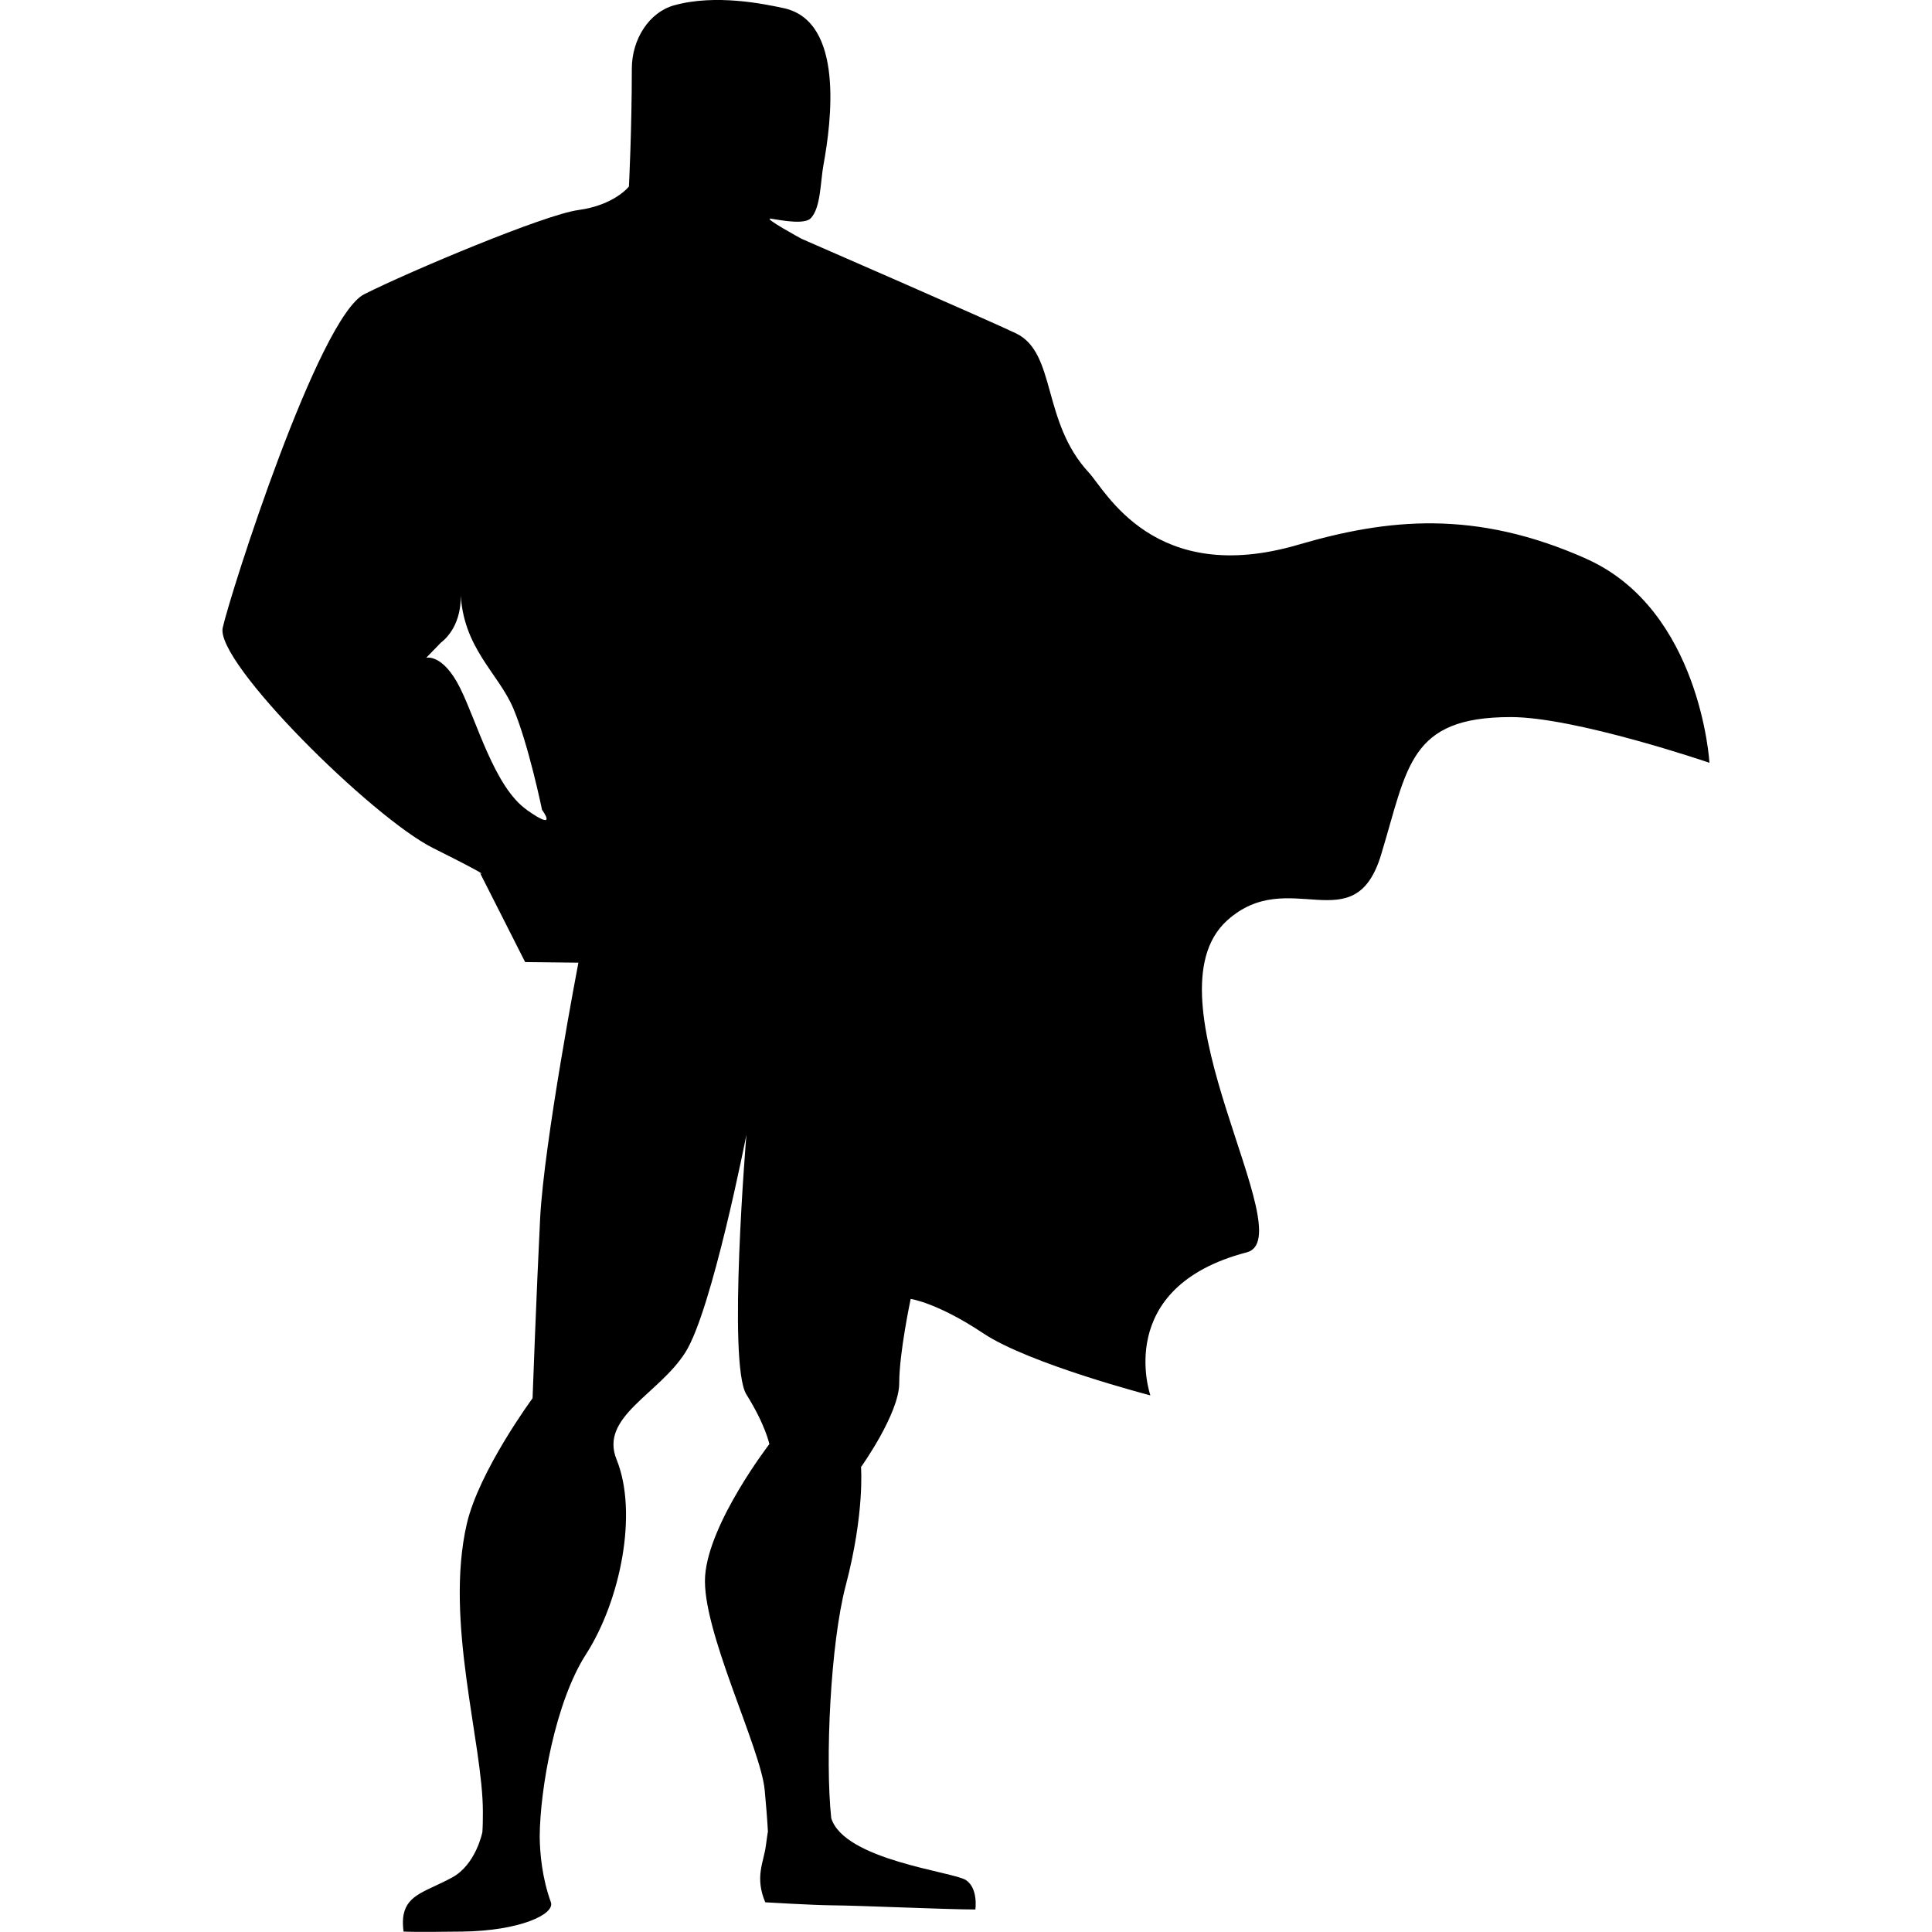
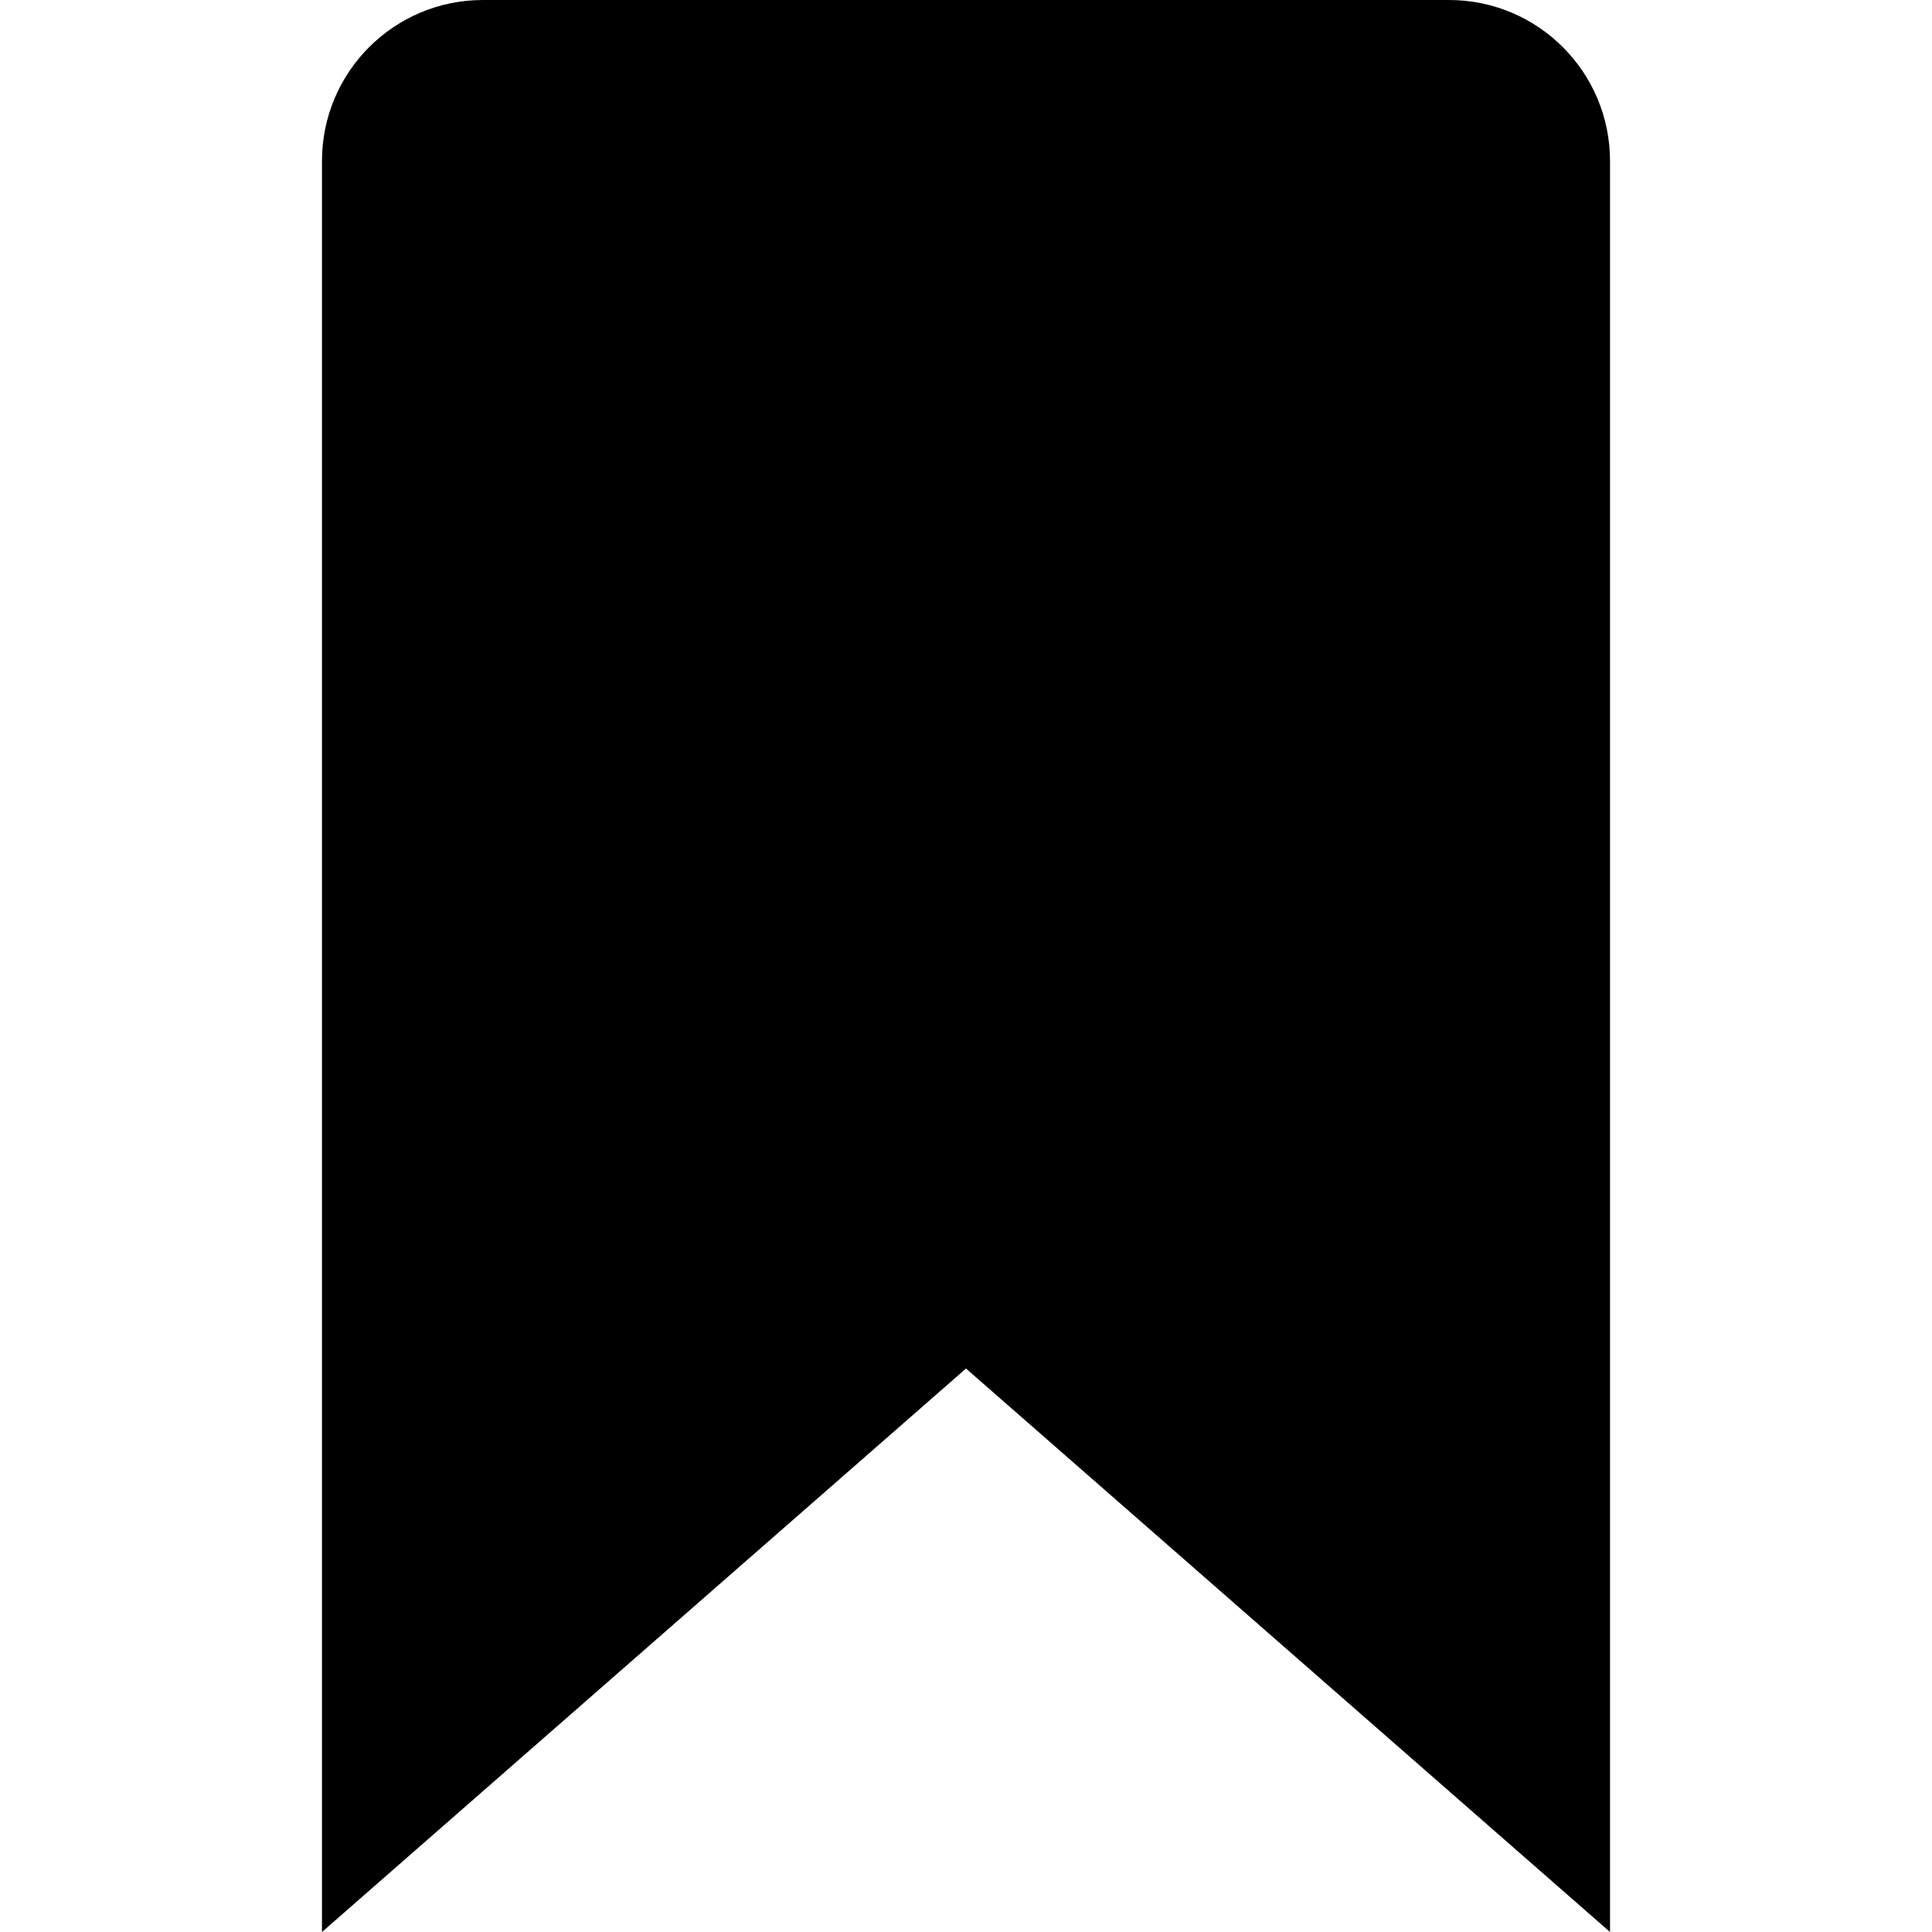
- <svg xmlns="http://www.w3.org/2000/svg" version="1.1" width="32" height="32" id="svg2996">
-   <defs id="defs2998" />
-   <g id="layer1">
-     <g transform="translate(-16.74289,-48.20443)" id="g15" />
-     <g transform="translate(-16.74289,-48.20443)" id="g23" />
-     <g transform="translate(-16.74289,-48.20443)" id="g39" />
-     <path d="m 26.277,9.256 c -1.845,-0.823 -3.298,-0.666 -4.776,-0.233 -2.388,0.699 -3.189,-0.898 -3.465,-1.194 -0.786,-0.845 -0.536,-1.983 -1.207,-2.307 -0.411,-0.199 -3.551,-1.566 -3.551,-1.566 0,0 -0.661,-0.358 -0.509,-0.334 0.218,0.036 0.564,0.097 0.663,-0.01 0.165,-0.181 0.155,-0.599 0.208,-0.885 0.127,-0.696 0.351,-2.373 -0.659,-2.592 -0.324,-0.07 -1.127,-0.238 -1.815,-0.047 -0.412,0.113 -0.701,0.559 -0.701,1.05 0,1.013 -0.048,1.951 -0.048,1.951 0,0 -0.237,0.308 -0.838,0.39 -0.565,0.077 -2.785,1.012 -3.544,1.393 -0.759,0.379 -2.219,4.955 -2.346,5.525 -0.127,0.57 2.474,3.144 3.485,3.65 1.013,0.506 0.78,0.419 0.78,0.419 l 0.744,1.469 0.882,0.01 c 0,0 -0.57,2.974 -0.634,4.24 -0.063,1.265 -0.125,2.974 -0.125,2.974 0,0 -0.89,1.207 -1.091,2.088 -0.369,1.614 0.268,3.623 0.268,4.762 0,0.124 -0.001,0.227 -0.008,0.335 0,0 -0.105,0.539 -0.503,0.754 -0.425,0.23 -0.737,0.276 -0.803,0.619 -0.023,0.122 0,0.276 0,0.276 0,0 0.145,0.011 0.974,0 0.95,-0.012 1.538,-0.287 1.466,-0.487 C 8.98,31.107 8.943,30.711 8.939,30.421 c 0.006,-0.797 0.259,-2.232 0.767,-3.021 0.569,-0.886 0.866,-2.34 0.506,-3.227 -0.286,-0.706 0.697,-1.076 1.139,-1.772 0.443,-0.696 1.012,-3.607 1.012,-3.607 0,0 -0.316,3.797 0,4.303 0.317,0.506 0.38,0.822 0.38,0.822 0,0 -1.001,1.298 -1.064,2.184 -0.063,0.886 0.924,2.851 0.987,3.548 0.024,0.26 0.041,0.467 0.053,0.685 -0.002,0.012 -0.017,0.102 -0.034,0.235 -0.035,0.273 -0.187,0.516 -0.01,0.937 0,0 0.778,0.047 1.105,0.05 0.492,0.004 1.892,0.069 2.375,0.069 0,0 0.051,-0.349 -0.156,-0.487 -0.207,-0.138 -2.013,-0.329 -2.231,-1.025 -0.103,-0.96 -0.014,-2.891 0.24,-3.854 0.316,-1.202 0.253,-1.962 0.253,-1.962 0,0 0.633,-0.885 0.633,-1.391 0,-0.506 0.19,-1.394 0.19,-1.394 0,0 0.443,0.063 1.202,0.57 0.76,0.507 2.768,1.028 2.768,1.028 0,0 -0.628,-1.79 1.596,-2.369 0.936,-0.244 -1.73,-4.23 -0.324,-5.498 1.019,-0.92 2.105,0.371 2.548,-1.084 0.443,-1.456 0.46,-2.284 2.15,-2.284 1.074,0 3.29,0.757 3.29,0.757 0,0 -0.146,-2.534 -2.039,-3.378 z M 8.726,13.414 C 8.188,13.035 7.903,11.96 7.618,11.39 7.333,10.821 7.059,10.895 7.059,10.895 l 0.244,-0.251 c 0.348,-0.275 0.335,-0.73 0.325,-0.847 0.033,0.939 0.626,1.346 0.876,1.941 0.253,0.601 0.474,1.676 0.474,1.676 0,0 0.284,0.38 -0.254,0 z" id="path83" style="fill-rule:evenodd" />
-   </g>
+ <svg xmlns="http://www.w3.org/2000/svg" version="1.1" width="32" height="32" id="svg3251">
+   <defs id="defs3253" />
+   <path d="M 26.667,32 16,22.667 5.333,32 l 0,-29.333 C 5.333,1.193 6.527,0 8,0 L 24,0 c 1.473,0 2.667,1.193 2.667,2.667 l 0,29.333 z" id="path4" />
</svg>
